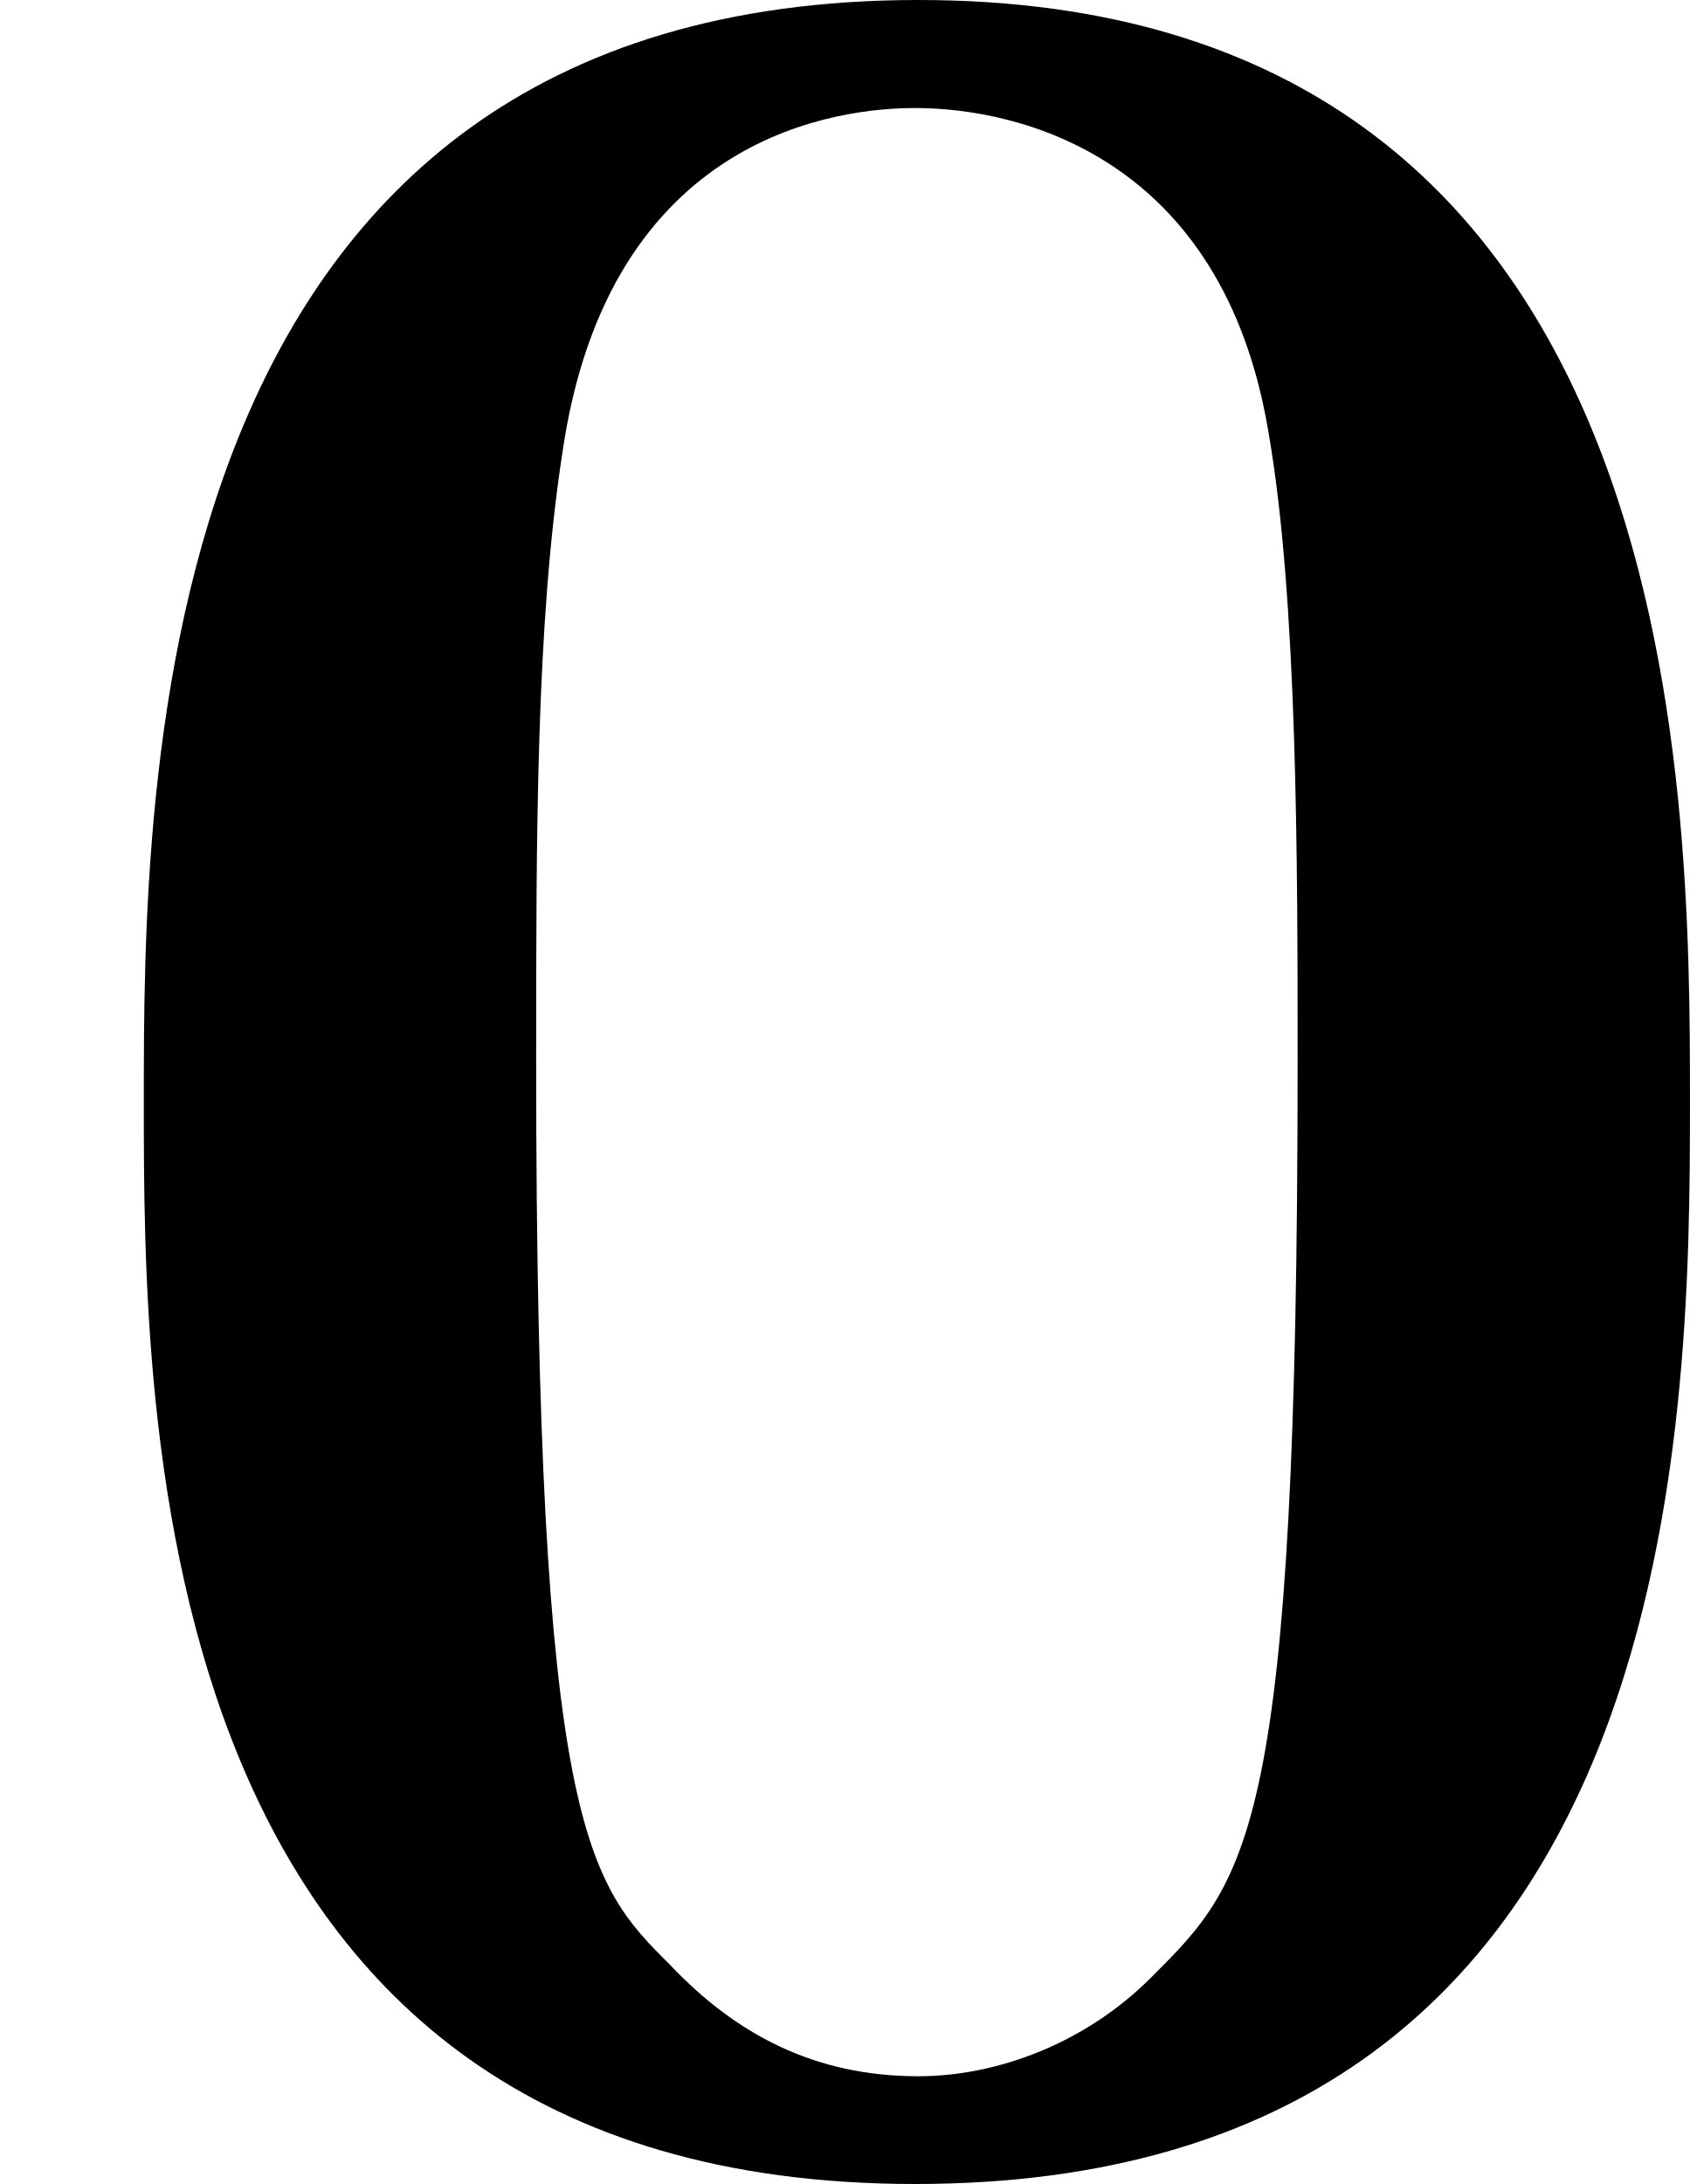
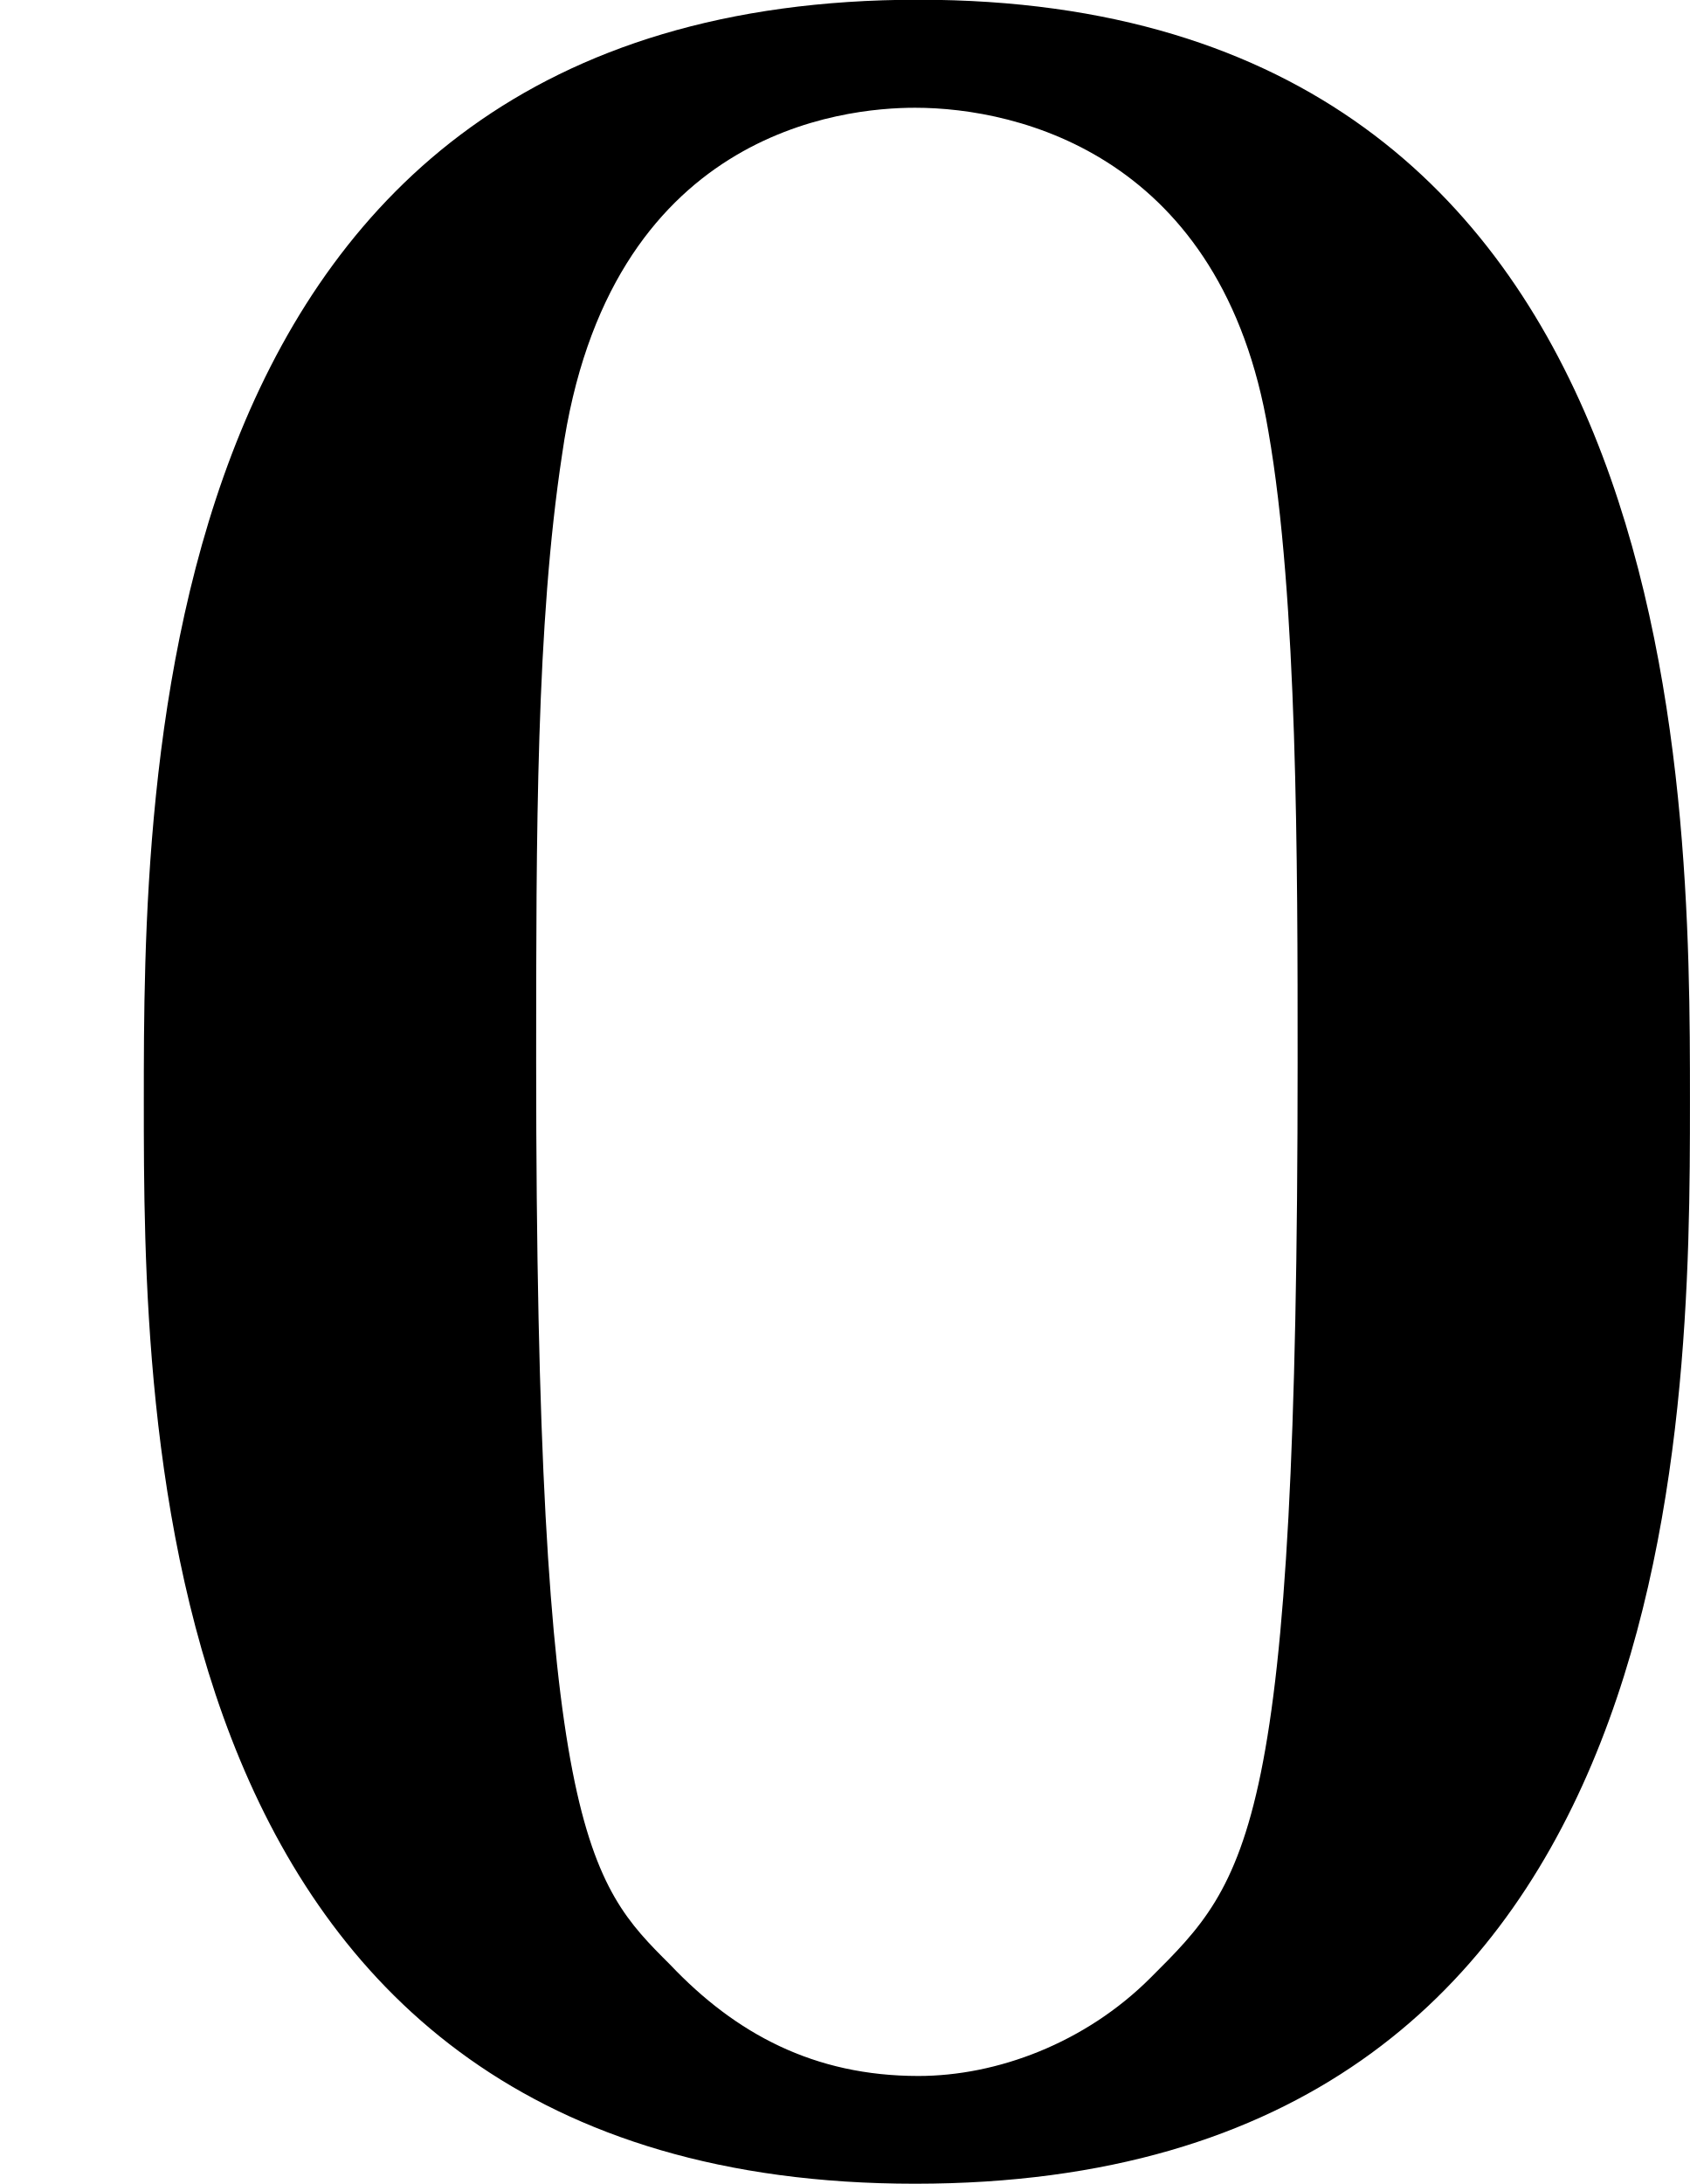
- <svg xmlns="http://www.w3.org/2000/svg" xmlns:xlink="http://www.w3.org/1999/xlink" version="1.1" width="6.181pt" height="7.986pt" viewBox="28.474 152.595 6.181 7.986">
+ <svg xmlns="http://www.w3.org/2000/svg" xmlns:xlink="http://www.w3.org/1999/xlink" version="1.1" width="6.181pt" height="7.986pt" viewBox="28.474 248.436 6.181 7.986">
  <defs>
    <path id="g3-48" d="M6.181-3.814C6.181-4.961 6.181-7.843 3.359-7.843C.526-7.843 .526-4.973 .526-3.814C.526-2.666 .526 .143 3.347 .143S6.181-2.63 6.181-3.814ZM3.359-.251C2.977-.251 2.69-.406 2.451-.658C2.152-.956 1.961-1.148 1.961-3.957C1.961-4.794 1.961-5.559 2.056-6.181C2.224-7.364 3.084-7.448 3.347-7.448C3.73-7.448 4.471-7.269 4.639-6.265C4.746-5.655 4.746-4.686 4.746-3.957C4.746-1.136 4.567-.968 4.208-.61C3.969-.371 3.646-.251 3.359-.251Z" />
  </defs>
  <g id="page1">
-     <use x="28.474" y="160.438" xlink:href="#g3-48" />
+     <use x="28.474" y="256.278" xlink:href="#g3-48" />
  </g>
</svg>
